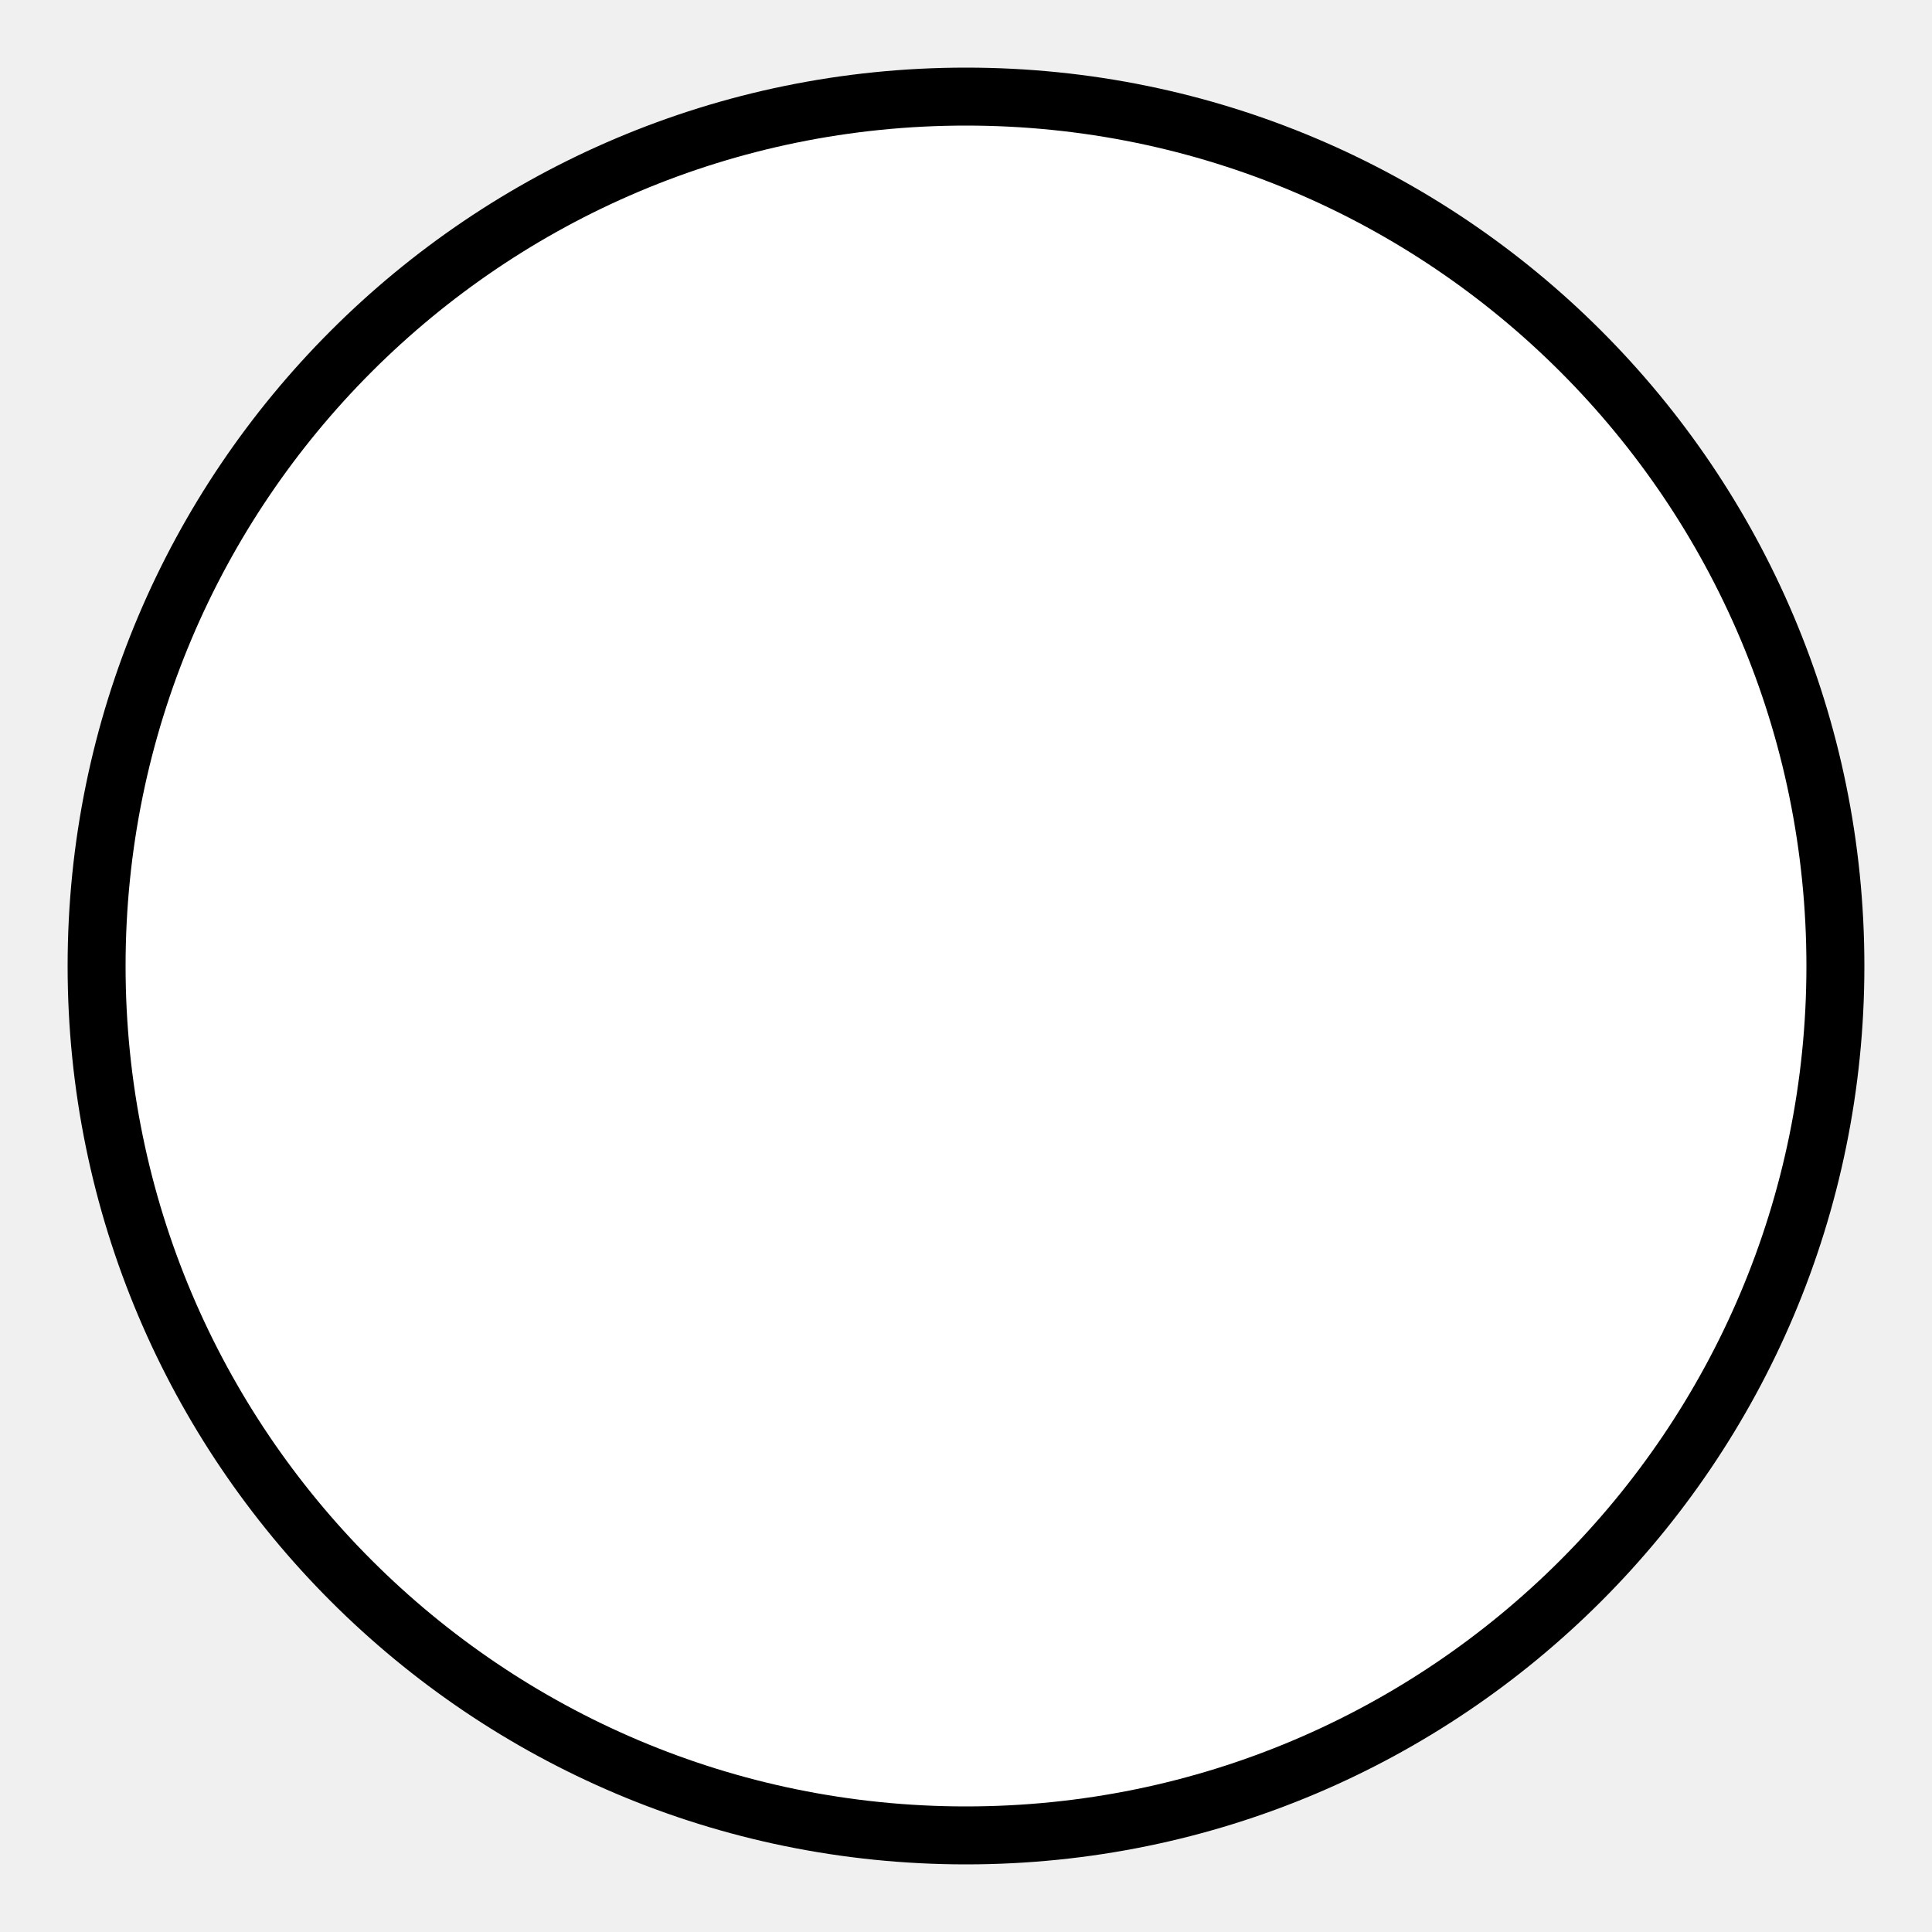
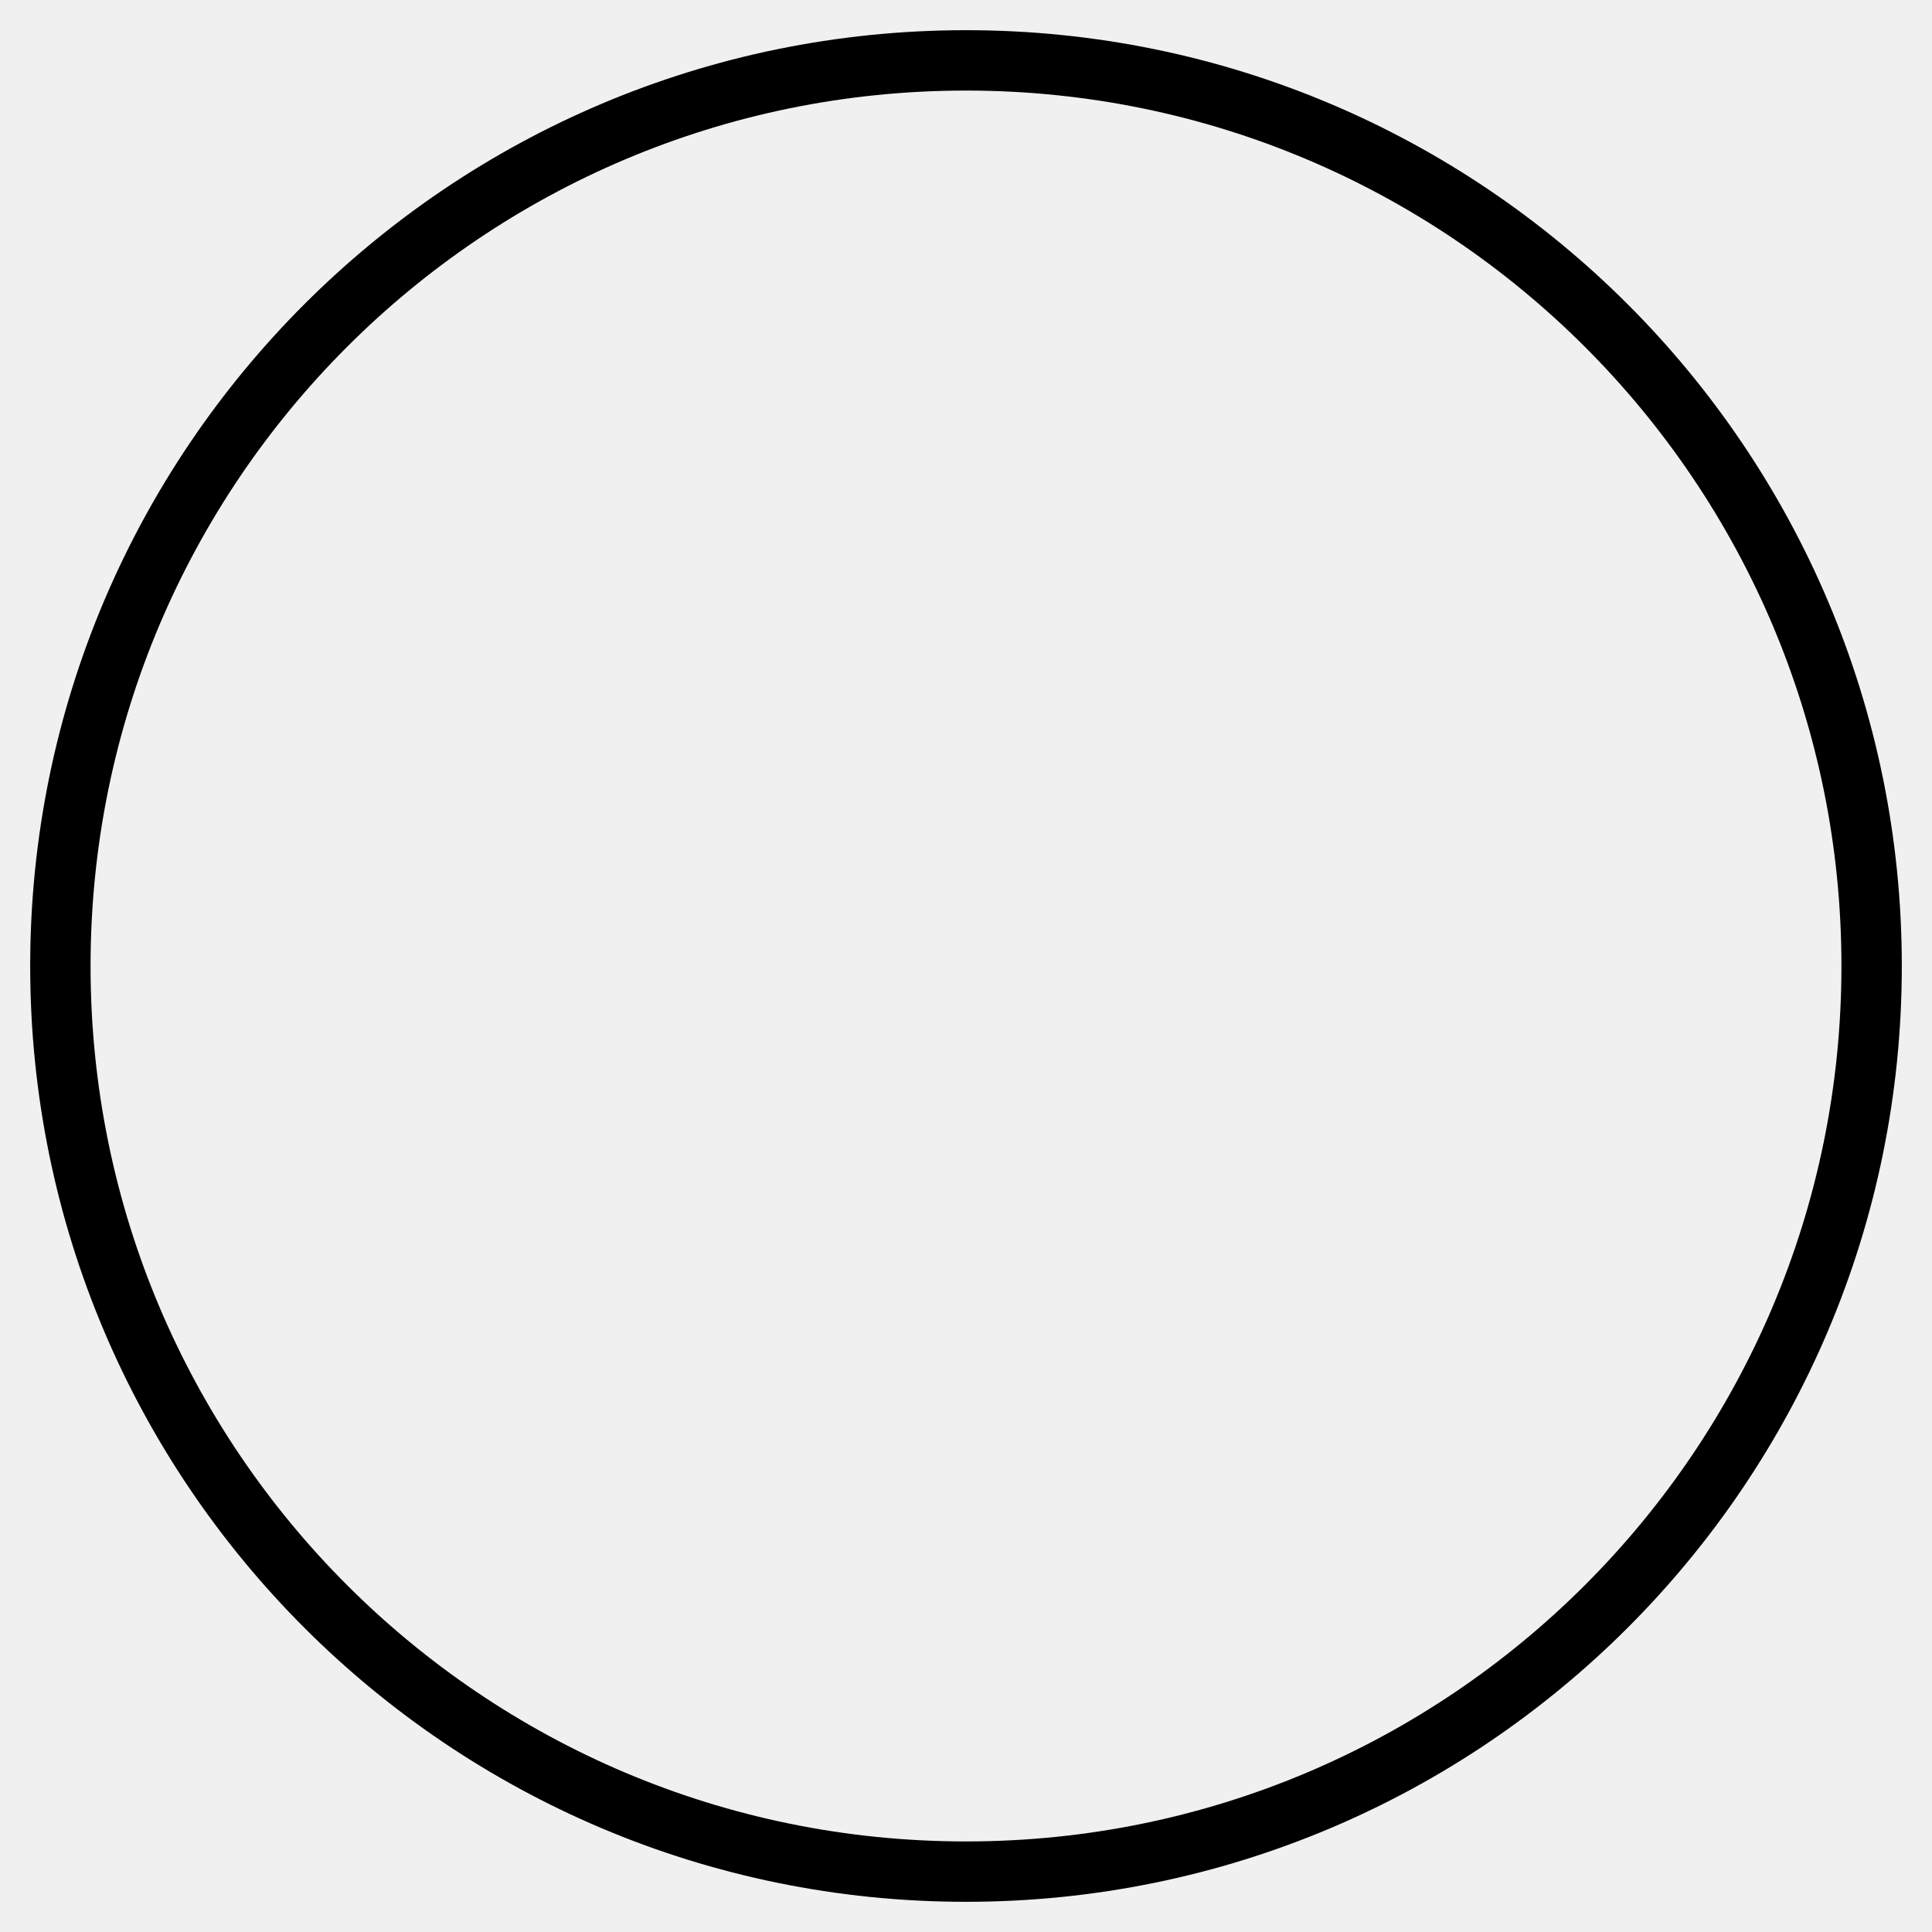
- <svg xmlns="http://www.w3.org/2000/svg" version="1.1" id="圖層_1" x="0px" y="0px" width="100px" height="100px" viewBox="0 0 100 100" enable-background="new 0 0 100 100" xml:space="preserve">
-   <circle fill="#FFFFFF" stroke="#000000" stroke-width="3" stroke-miterlimit="10" cx="50" cy="50" r="45" />
+ <svg xmlns="http://www.w3.org/2000/svg" width="1in" height="1in" viewBox="0 0 72 72" xml:space="preserve" color-interpolation-filters="sRGB" class="st2">
+   <style type="text/css">
+ 	
+ 		.st1 {fill:none;stroke:#000000;stroke-linecap:butt;stroke-width:2.25}
+ 		.st2 {fill:none;fill-rule:evenodd;font-size:12px;overflow:visible;stroke-linecap:square;stroke-miterlimit:3}
+ 	
+ 	</style>
+   <g>
+     <g id="group2-1" transform="translate(2.25,-2.25)">
+       <g id="shape1-2">
+         <ellipse cx="33.75" cy="38.25" rx="33.75" ry="33.75" class="st1" />
+       </g>
+     </g>
+   </g>
</svg>
